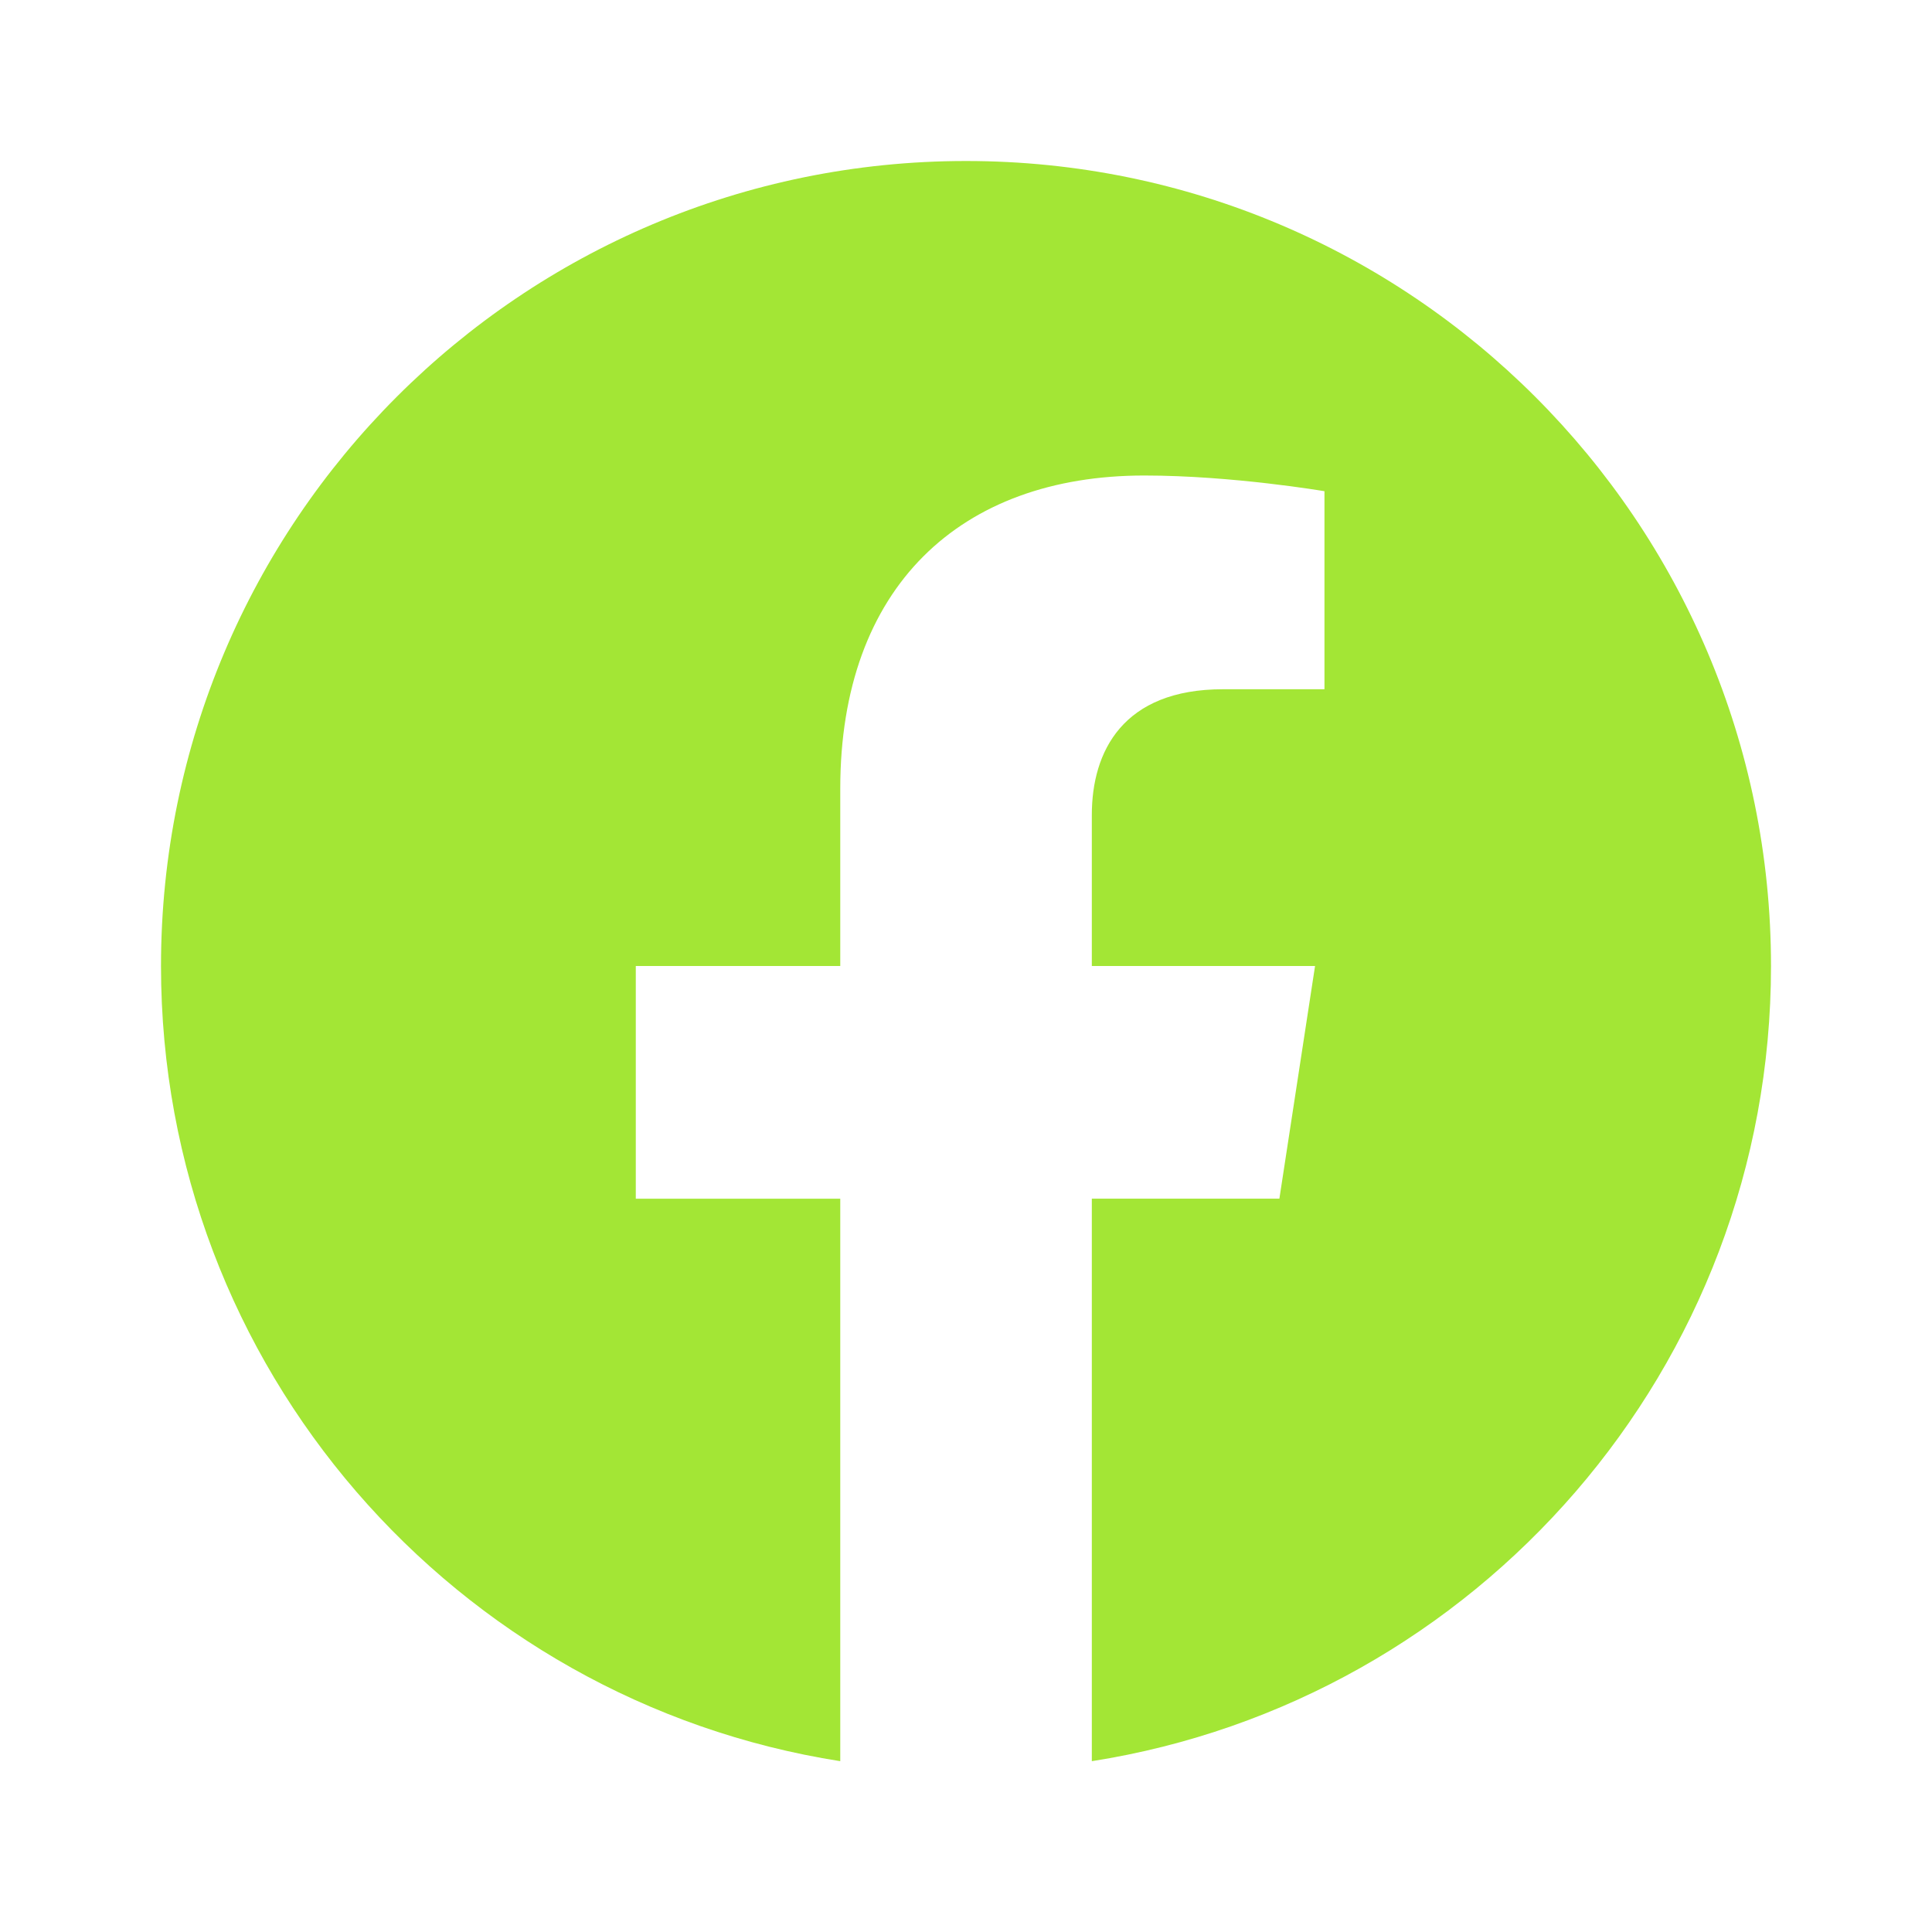
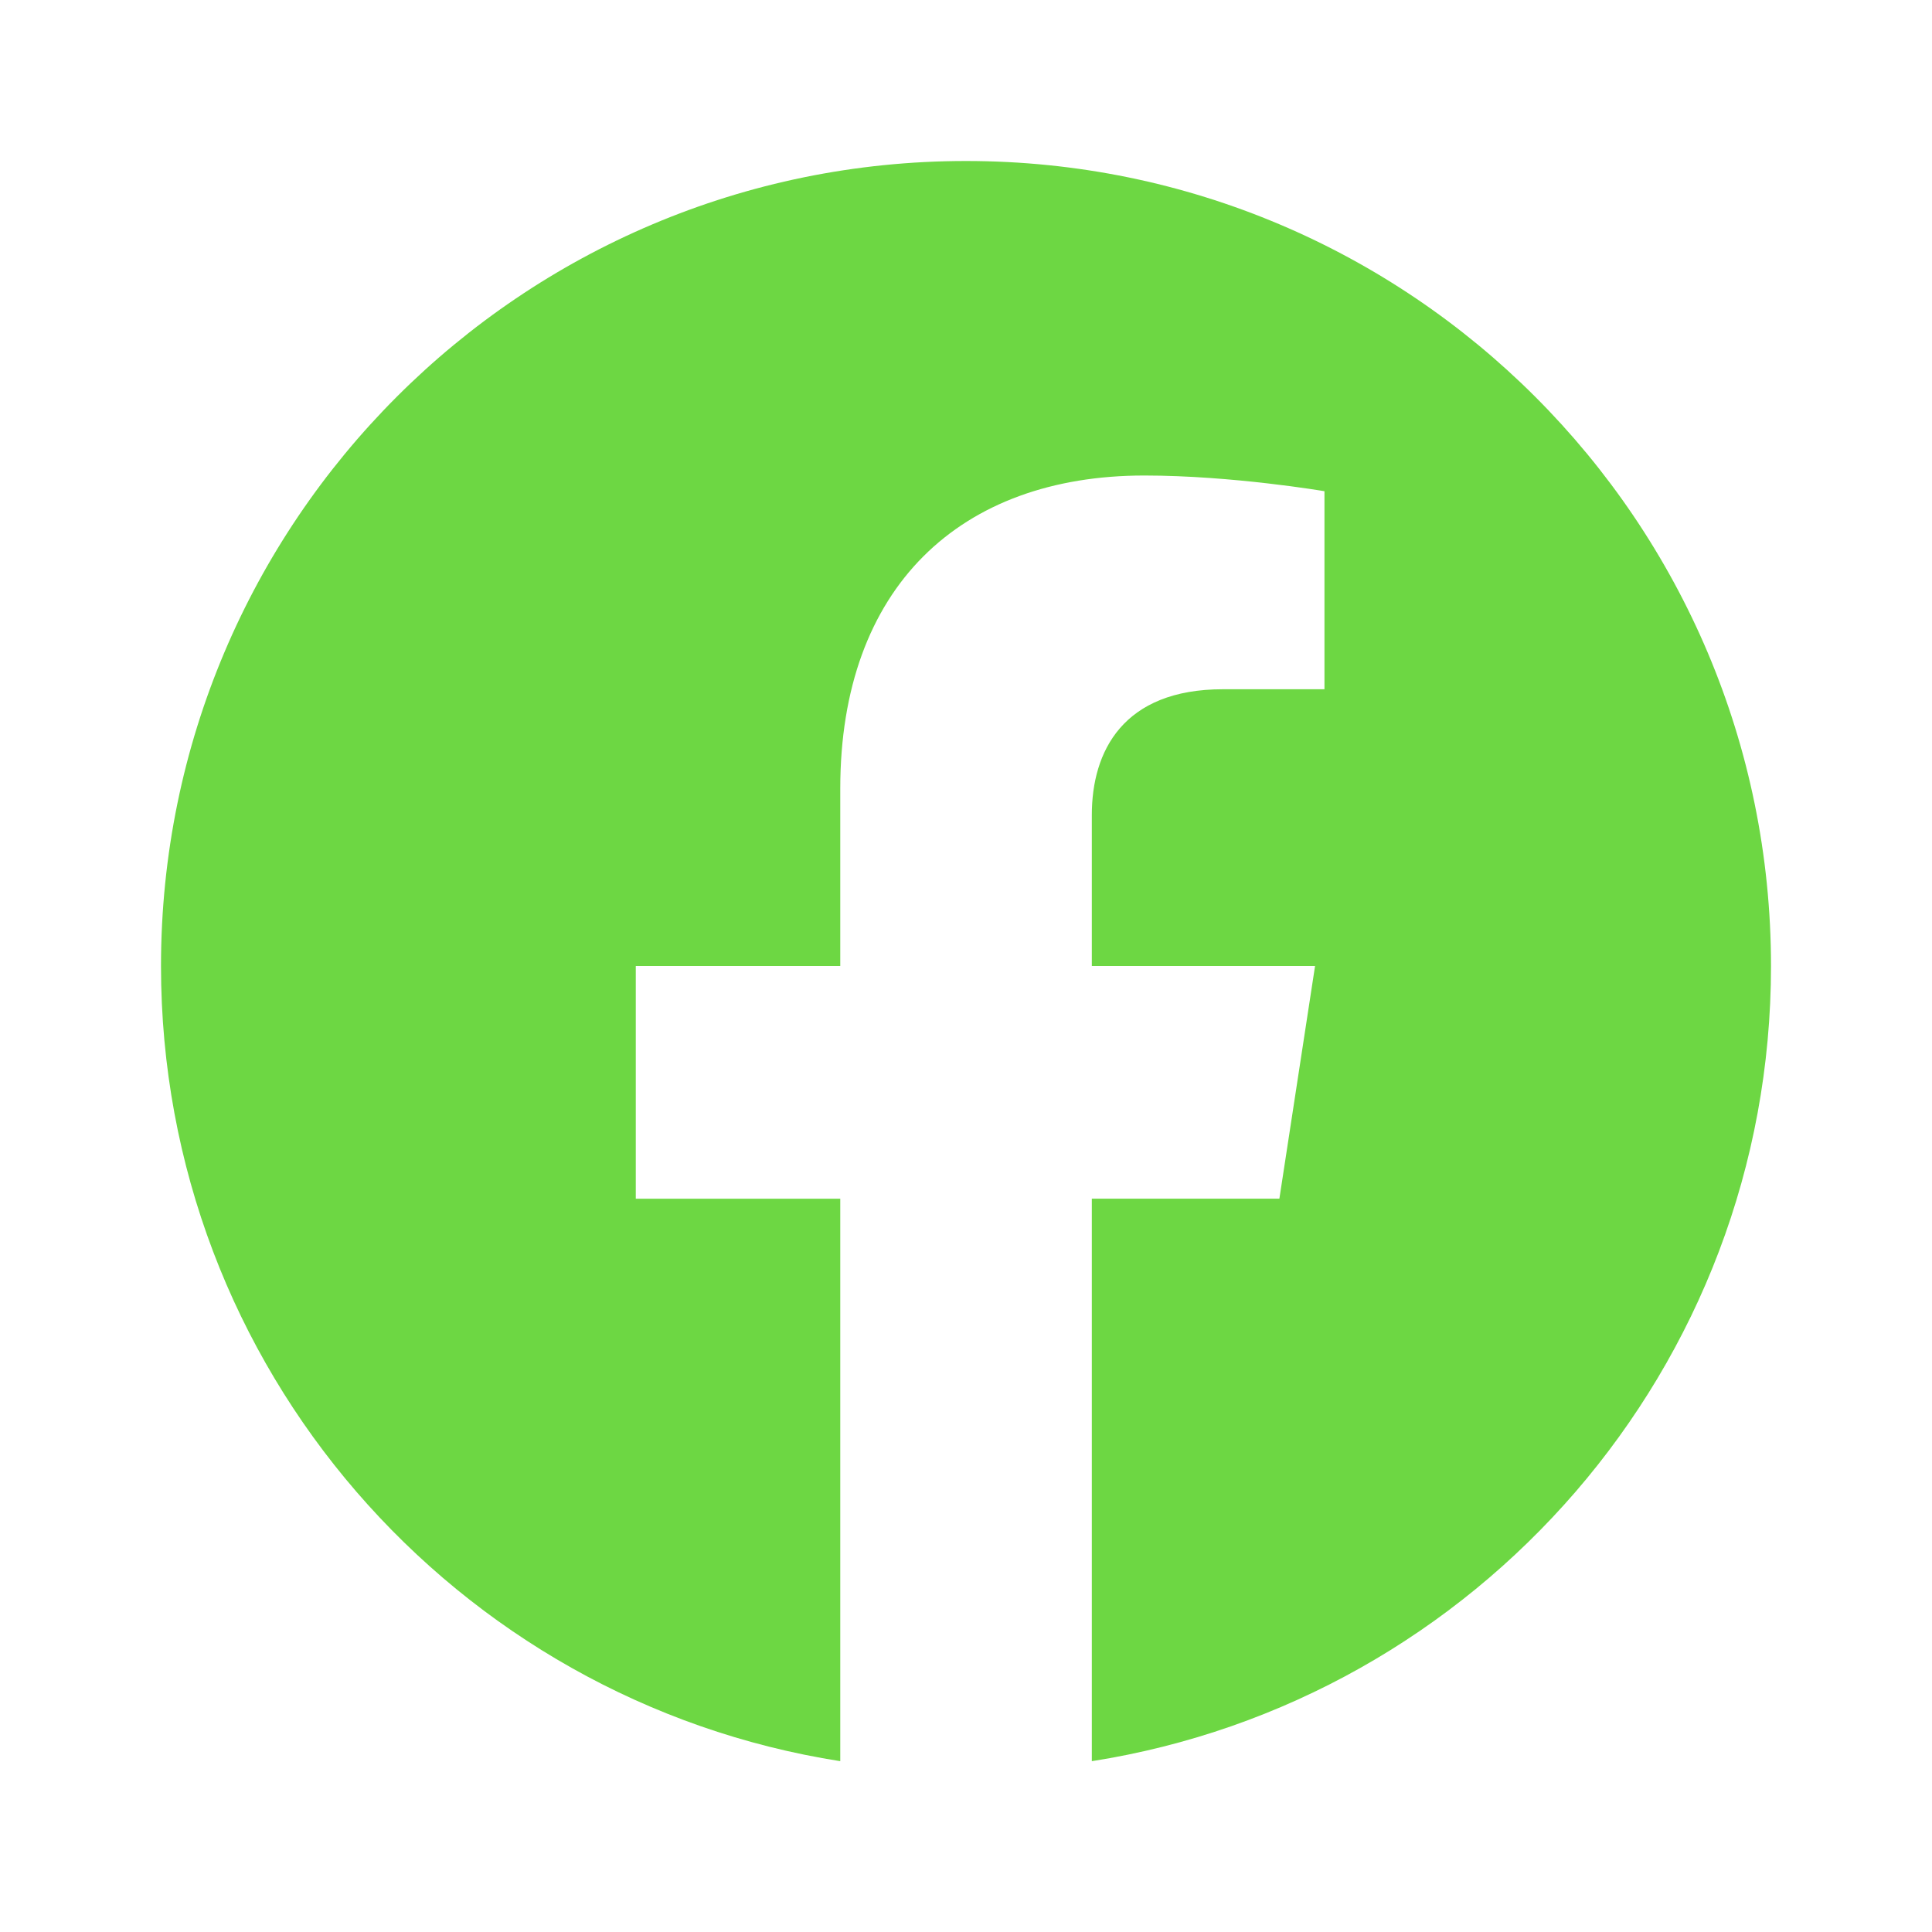
- <svg xmlns="http://www.w3.org/2000/svg" fill="#a3e635" viewBox="0 0 24 24">
+ <svg xmlns="http://www.w3.org/2000/svg" fill="#6dd743" viewBox="0 0 24 24">
  <path fill-rule="evenodd" d="M22 12c0-5.523-4.477-10-10-10S2 6.477 2 12c0 4.991 3.657 9.128 8.438 9.878v-6.987h-2.54V12h2.54V9.797c0-2.506 1.492-3.89 3.777-3.89 1.094 0 2.238.195 2.238.195v2.46h-1.26c-1.243 0-1.63.771-1.63 1.562V12h2.773l-.443 2.89h-2.33v6.988C18.343 21.128 22 16.991 22 12z" clip-rule="evenodd" />
</svg>
